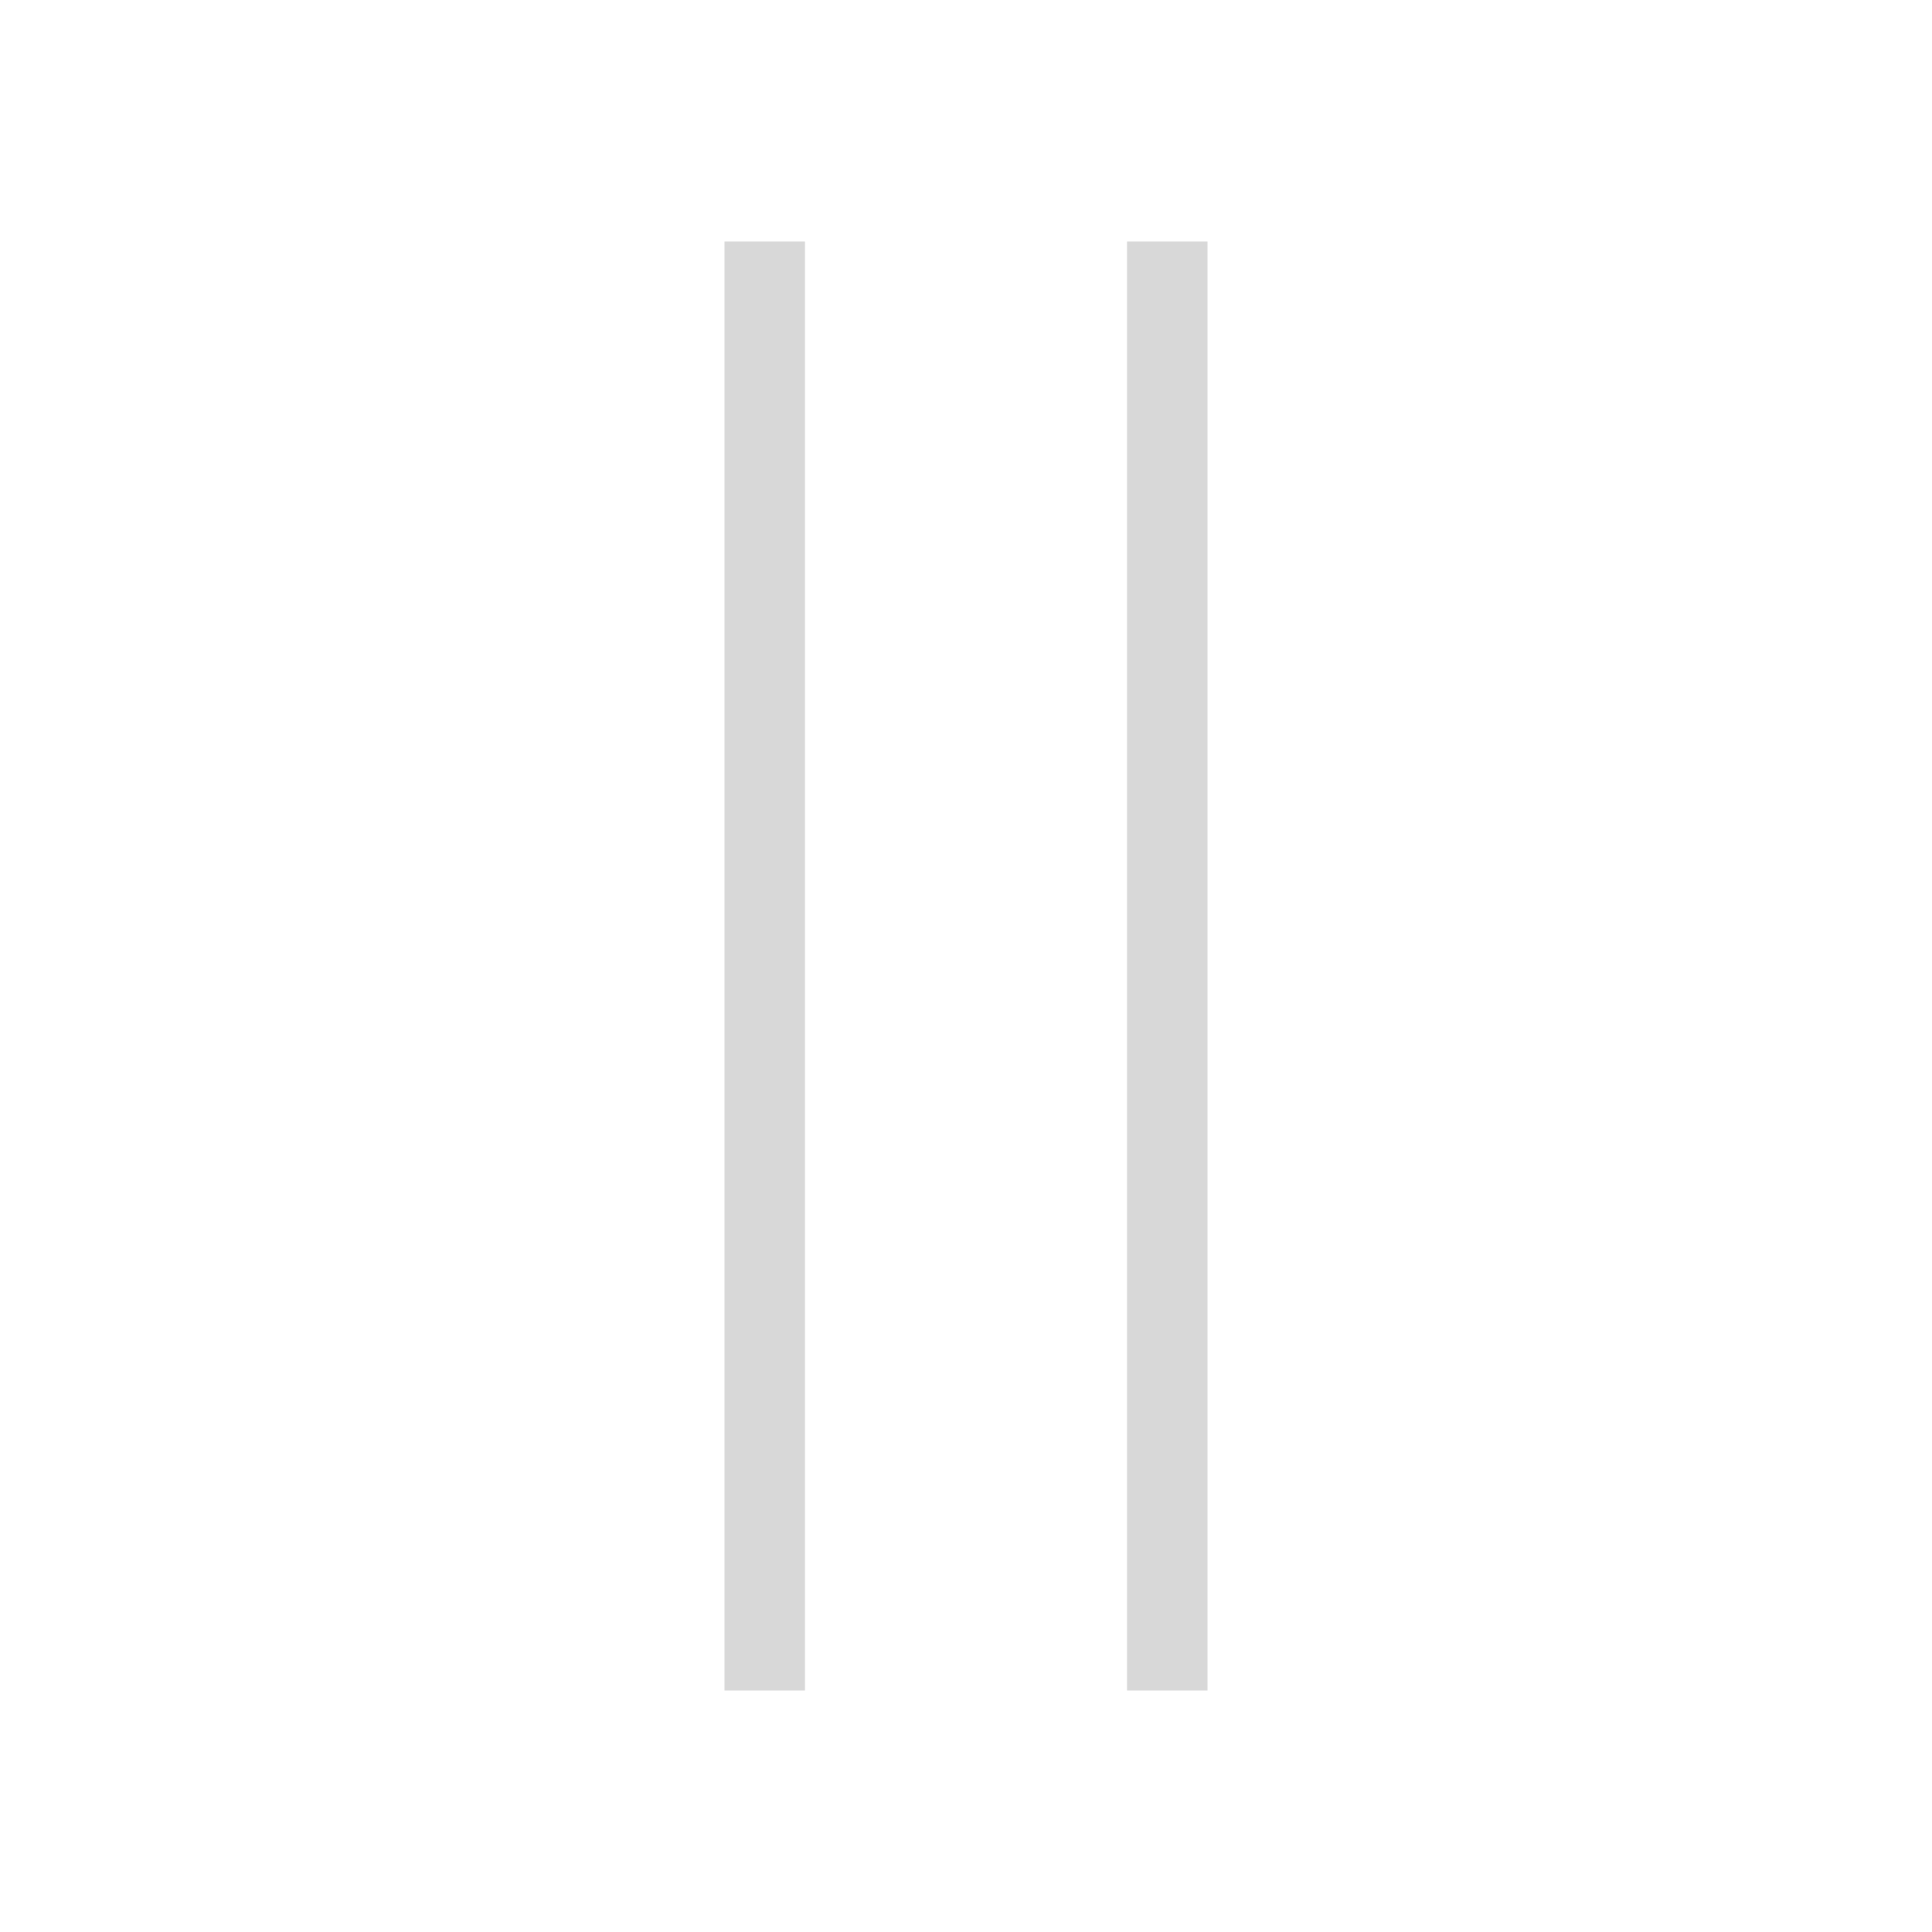
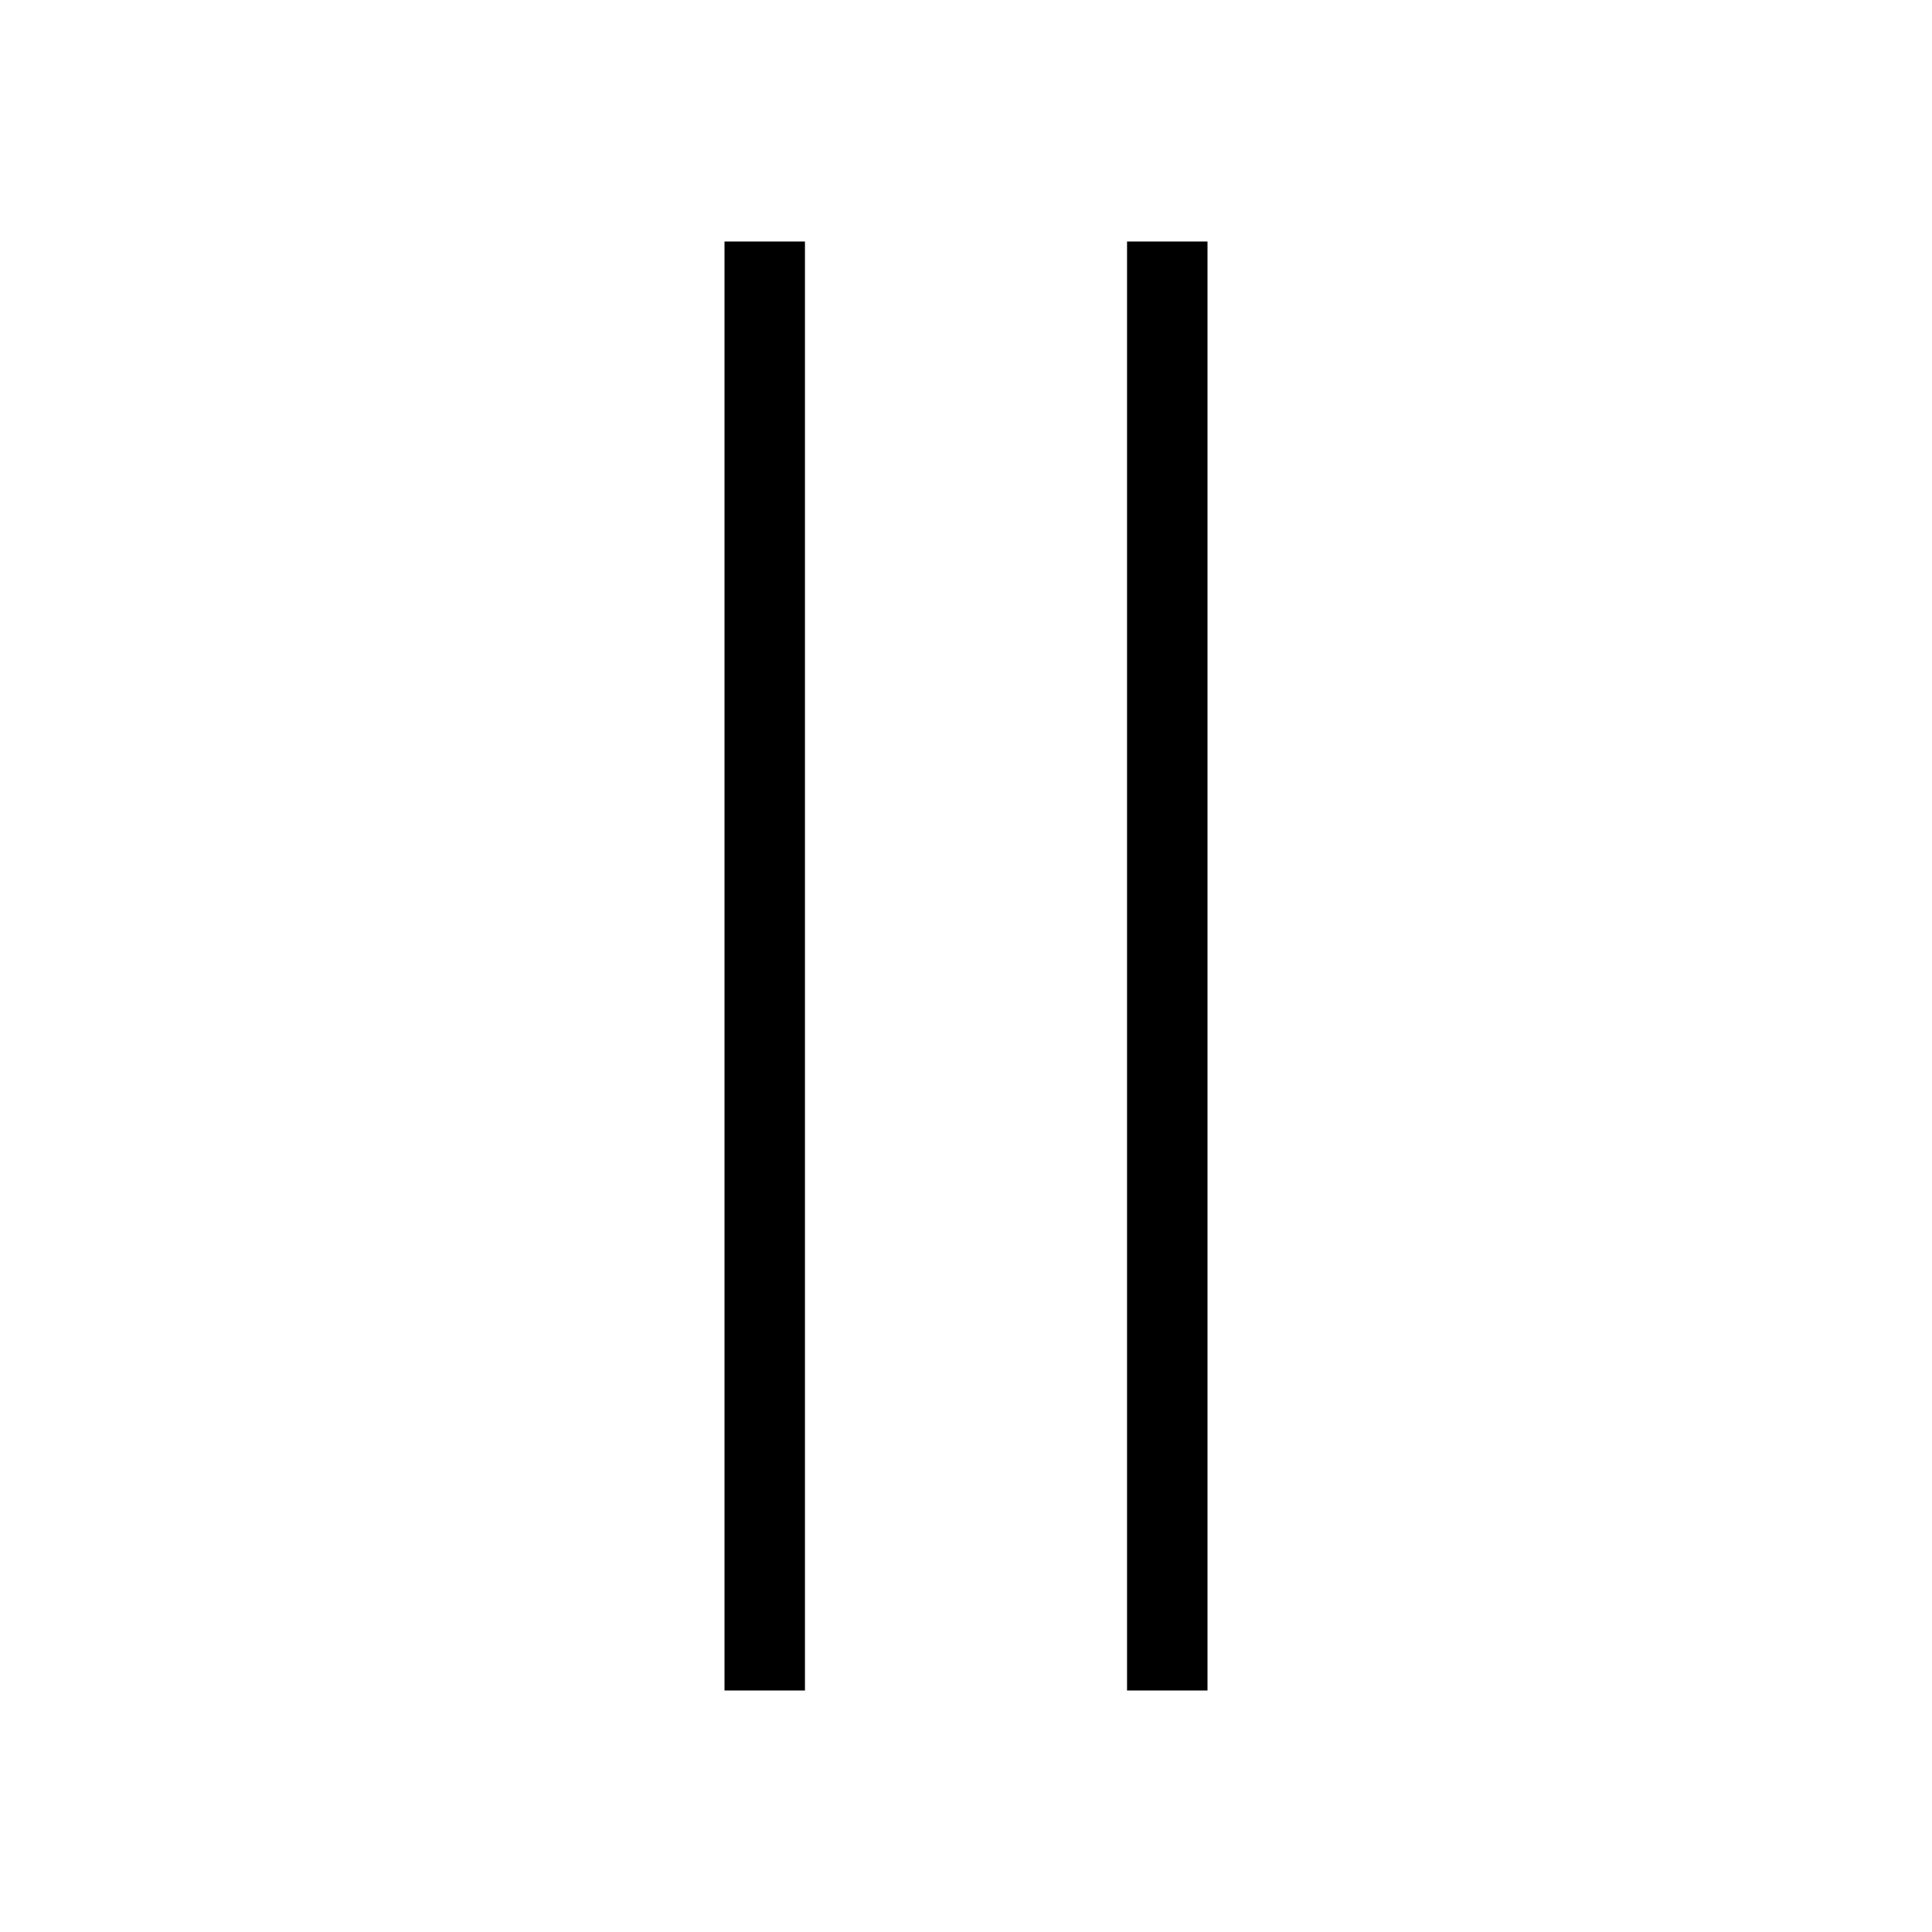
<svg xmlns="http://www.w3.org/2000/svg" width="24px" height="24px" viewBox="0 0 24 24" version="1.1">
-   <g id="icon-grab" stroke="none" stroke-width="1" fill="none" fill-rule="evenodd">
-     <rect id="矩形" fill="#D8D8D8" x="9" y="3" width="1" height="18" />
-     <rect id="矩形备份" fill="#D8D8D8" x="14" y="3" width="1" height="18" />
+   <g id="icon-grab" stroke="none" stroke-width="1" fill-rule="evenodd">
+     <rect id="矩形" x="9" y="3" width="1" height="18" />
+     <rect id="矩形备份" x="14" y="3" width="1" height="18" />
  </g>
</svg>
